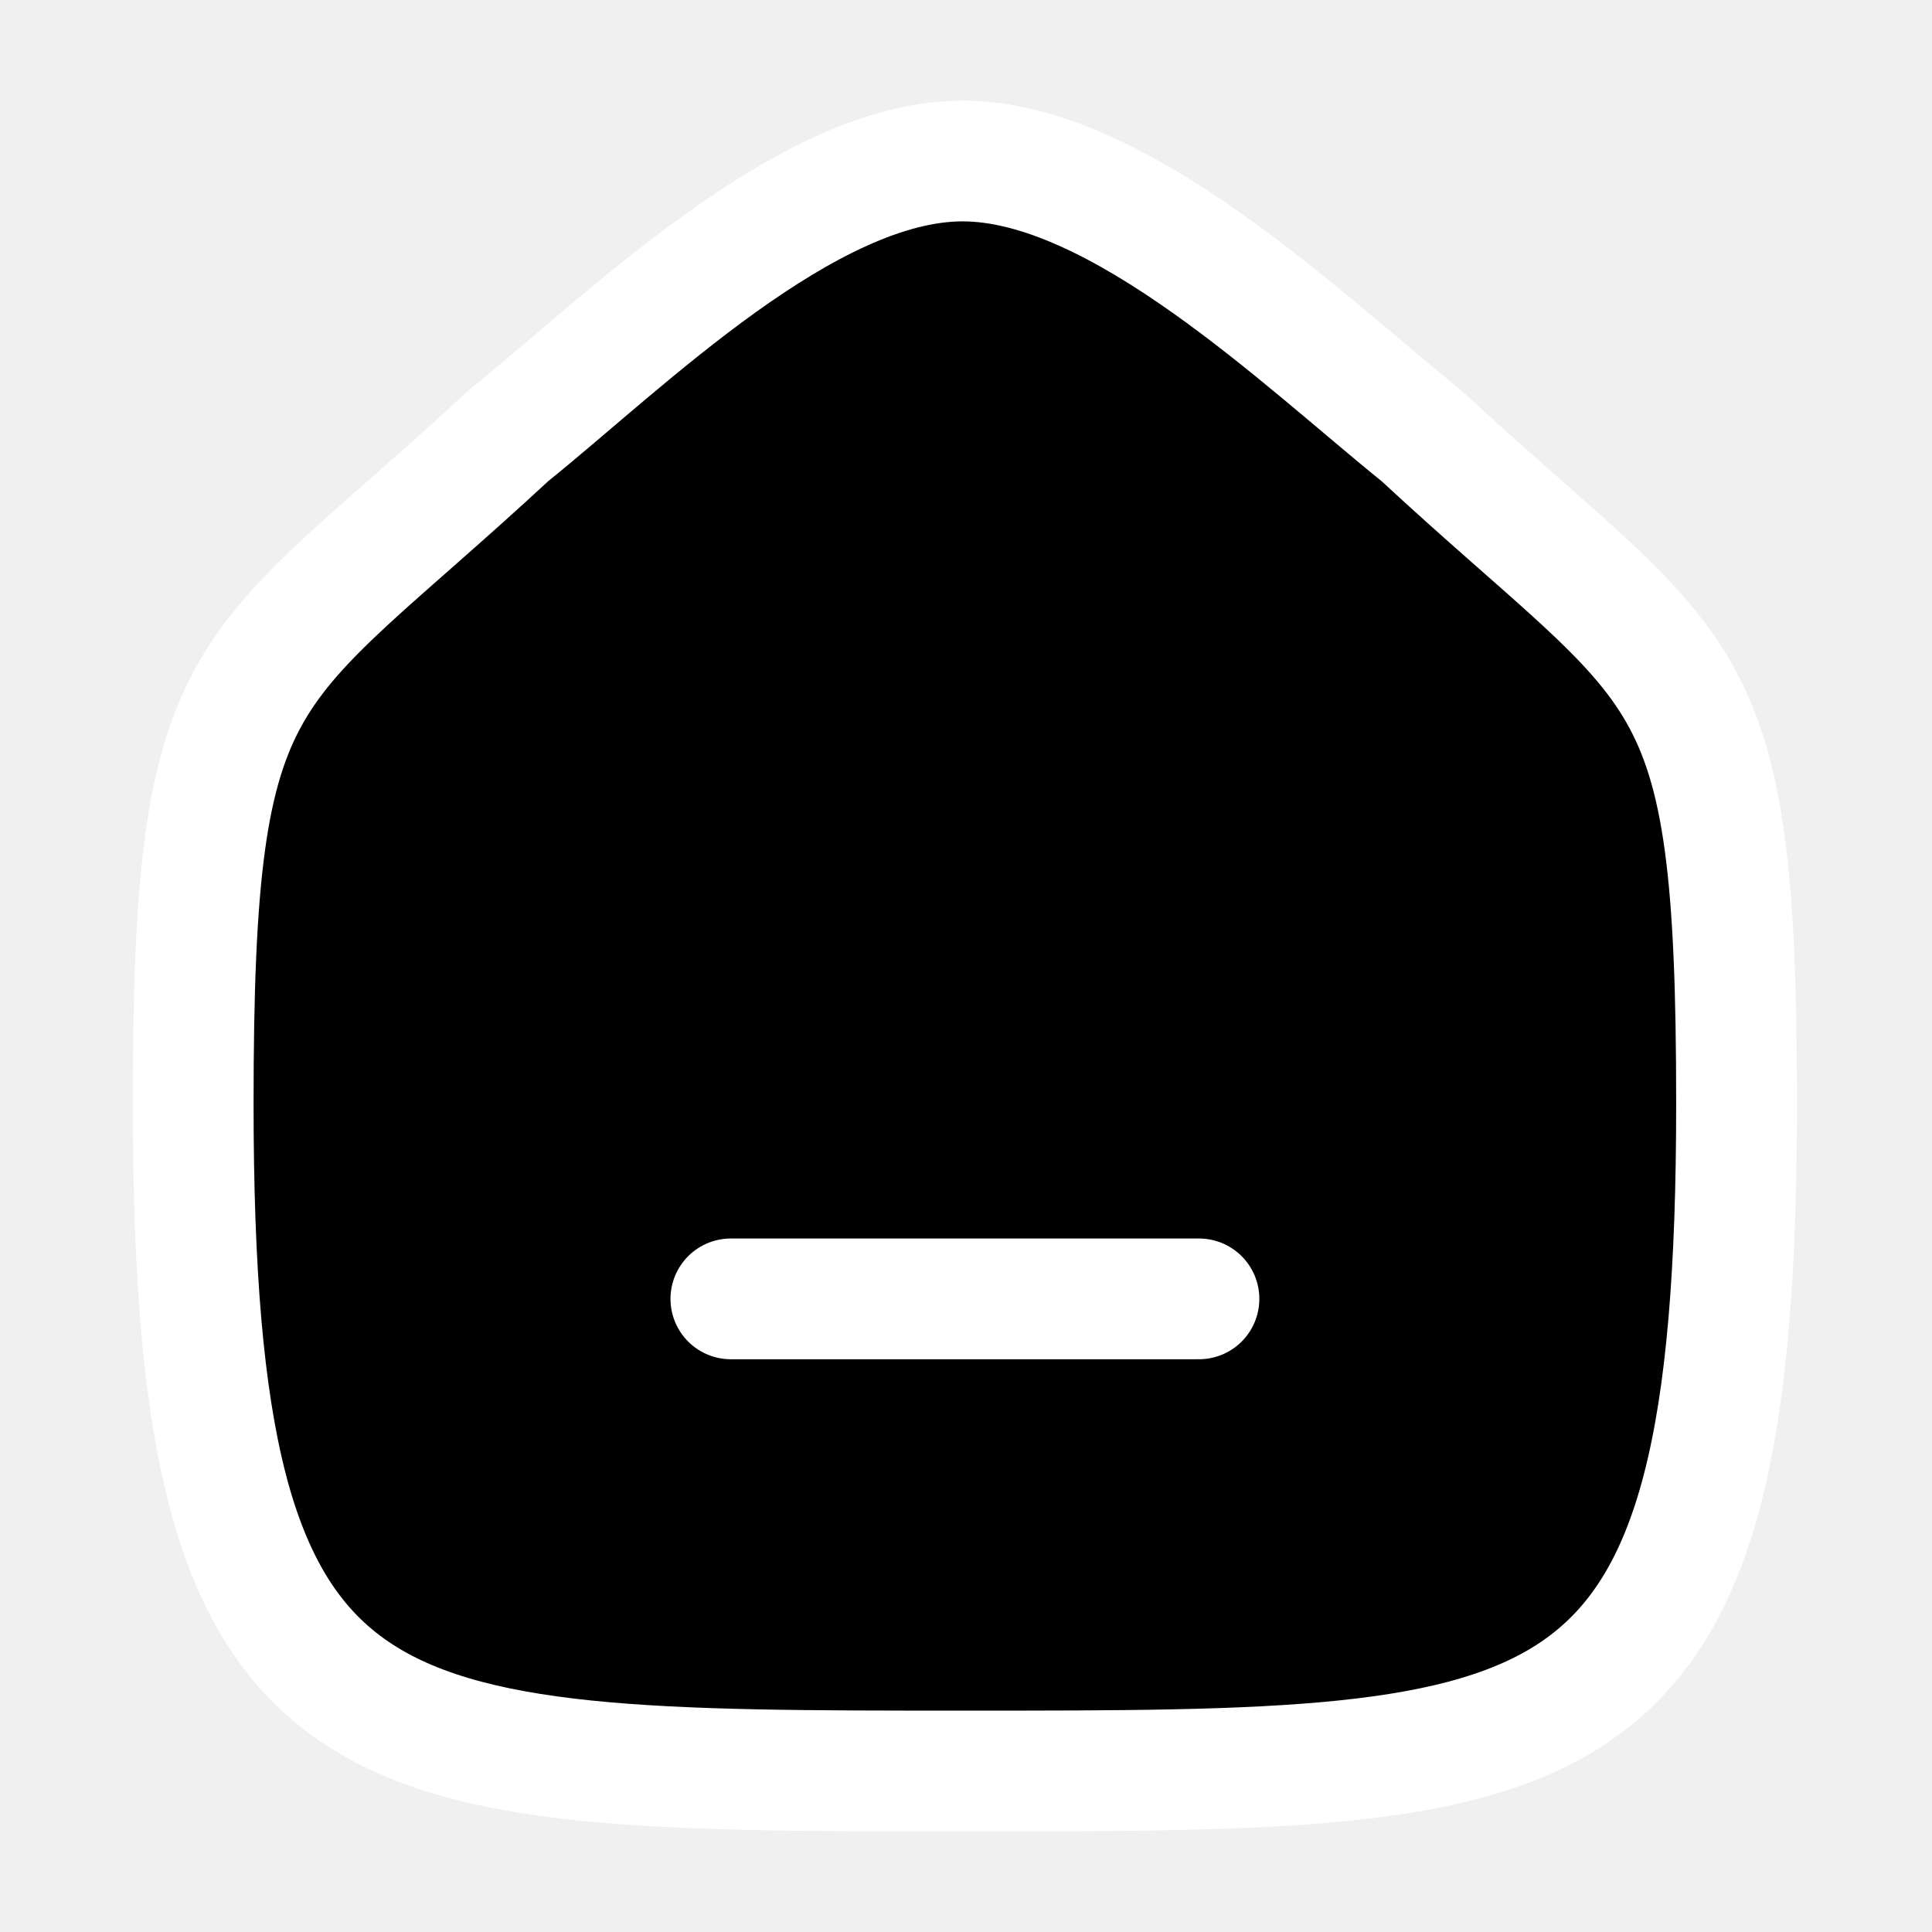
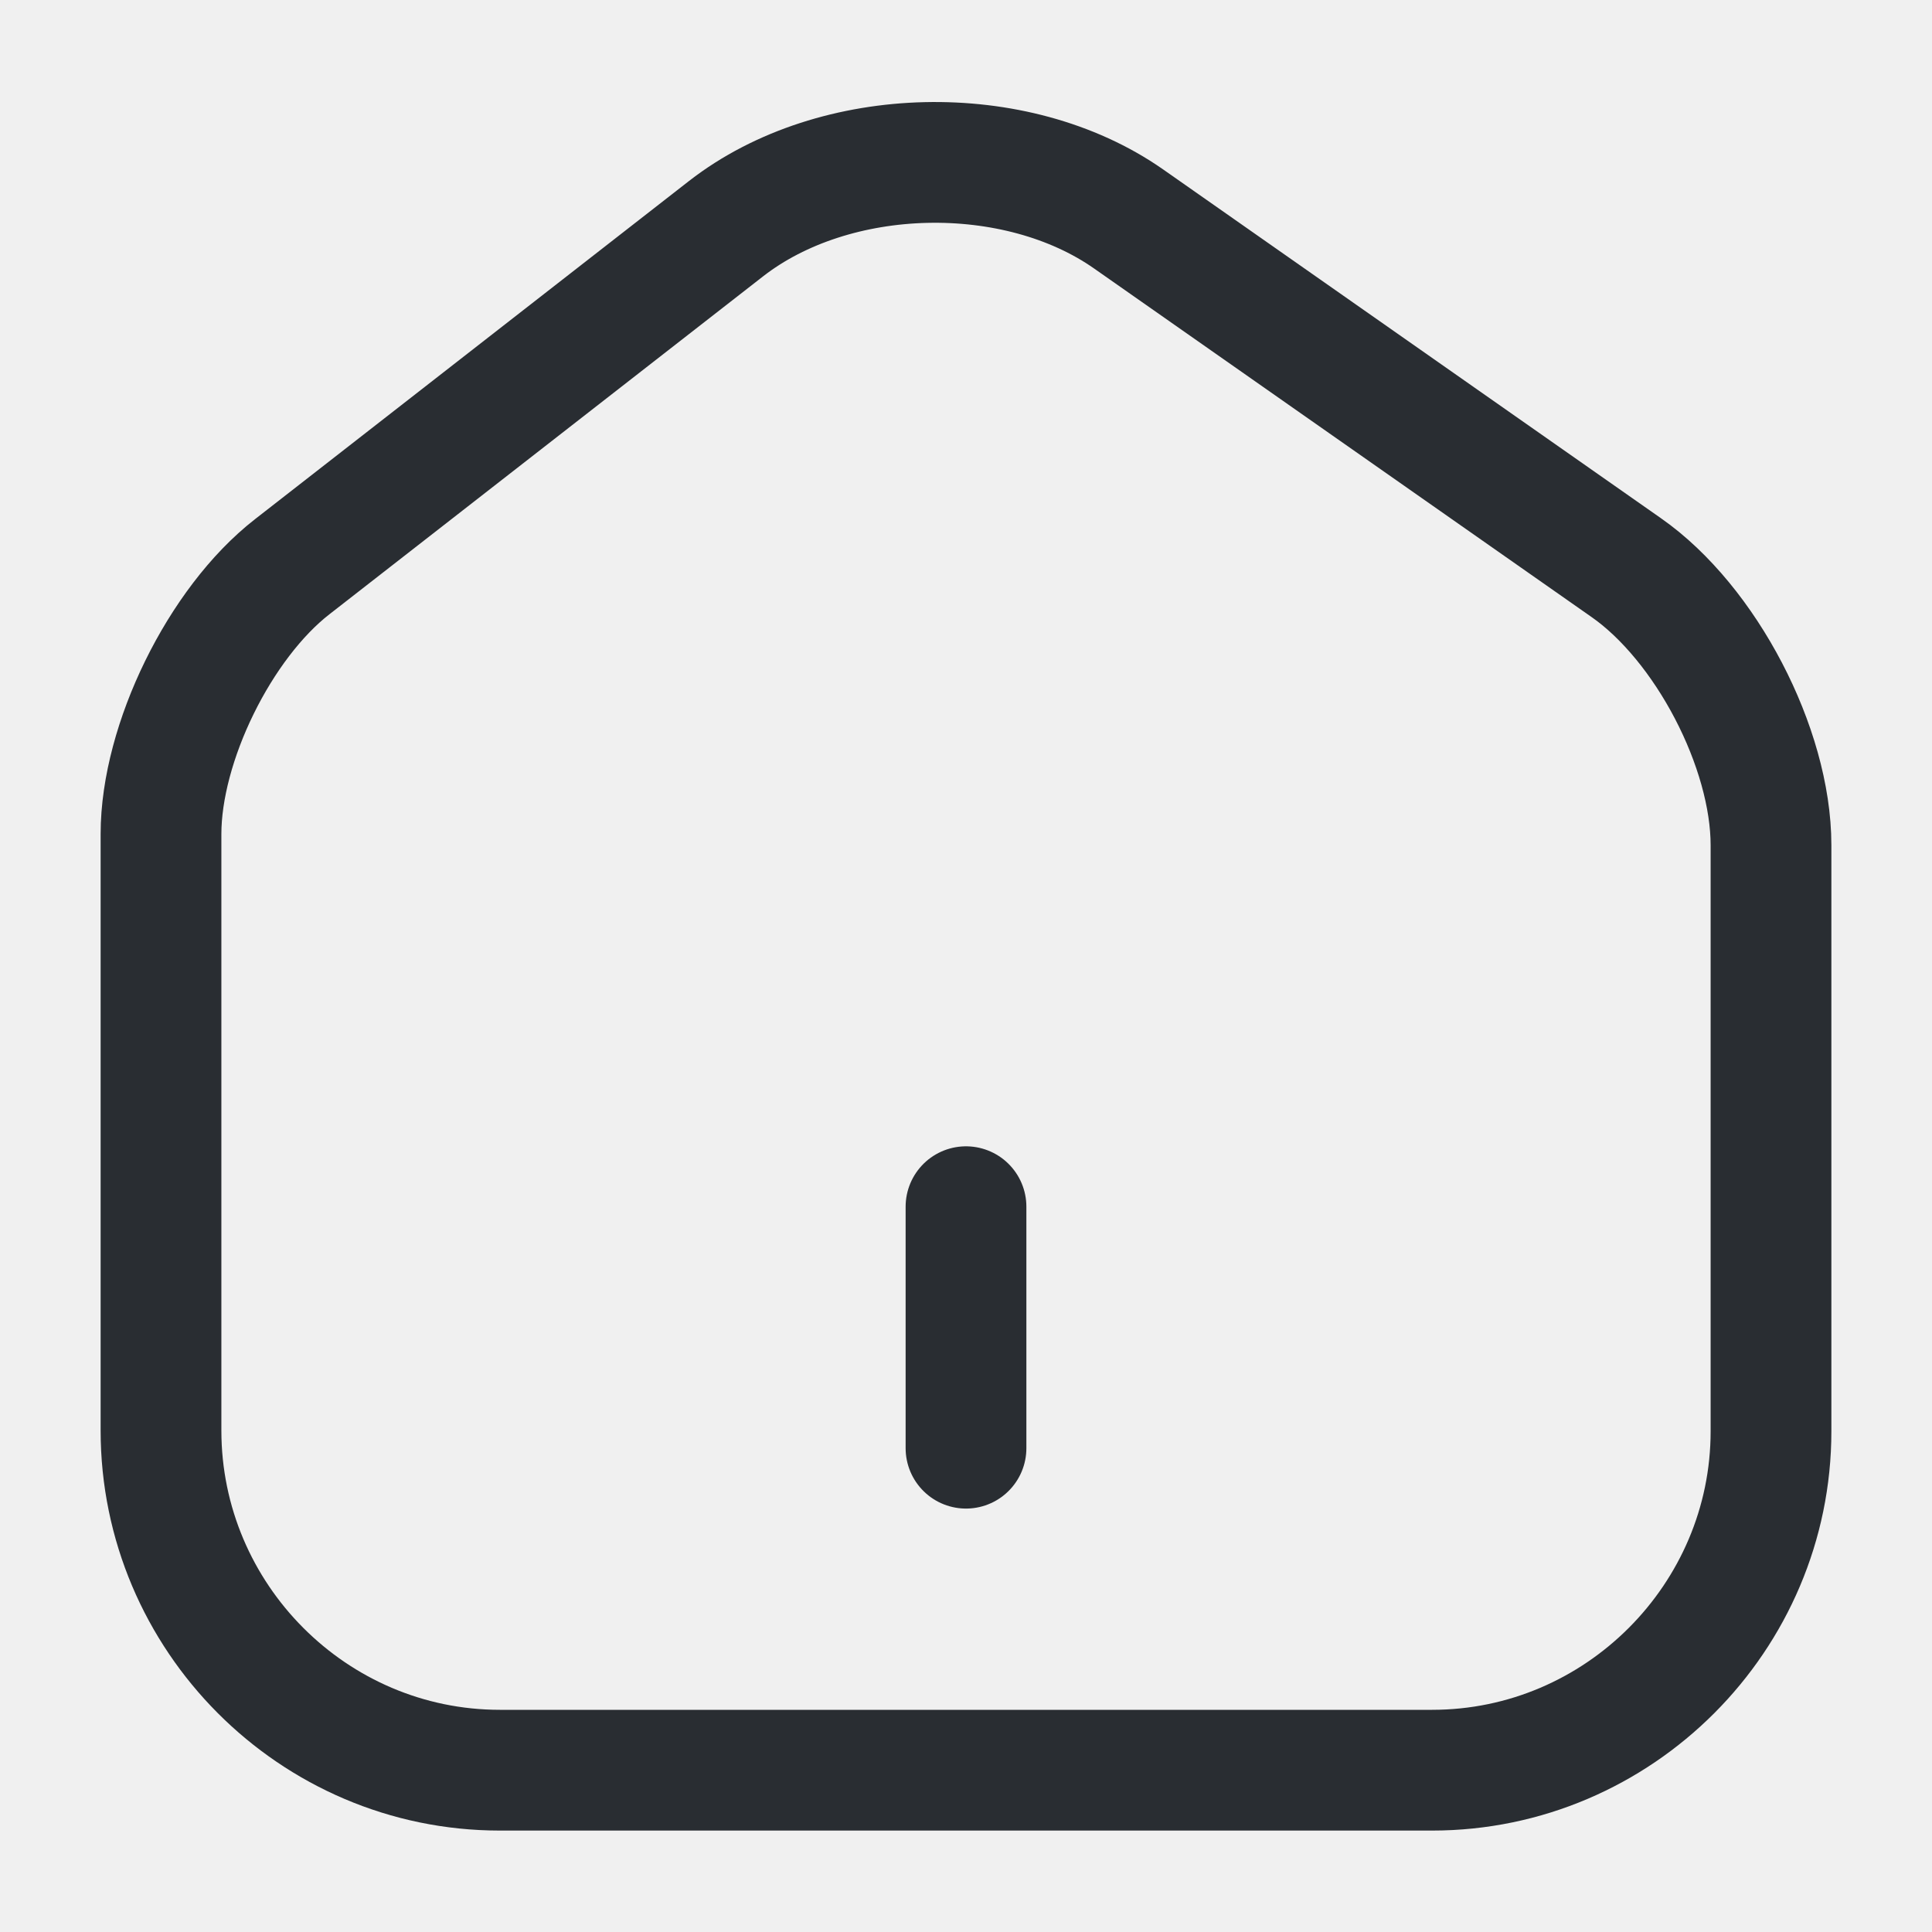
<svg xmlns="http://www.w3.org/2000/svg" width="24" height="24" viewBox="0 0 24 24" fill="none">
-   <path fill-rule="evenodd" clip-rule="evenodd" d="M2.4 13.713C2.4 8.082 3.014 8.475 6.319 5.41C7.765 4.246 10.015 2 11.958 2C13.9 2 16.195 4.235 17.654 5.41C20.959 8.475 21.572 8.082 21.572 13.713C21.572 22 19.613 22 11.986 22C4.359 22 2.4 22 2.4 13.713Z" fill="black" stroke="white" stroke-width="1.5" stroke-linecap="round" stroke-linejoin="round" />
-   <path fill-rule="evenodd" clip-rule="evenodd" d="M9.079 16.135H14.894H9.079Z" fill="black" />
-   <path d="M9.079 16.135H14.894" stroke="white" stroke-width="1.5" stroke-linecap="round" stroke-linejoin="round" />
+   <path d="M9.02 2.84L3.63 7.04C2.73 7.74 2 9.23 2 10.36V17.77C2 20.09 3.89 21.99 6.21 21.99H17.79C20.11 21.99 22 20.09 22 17.78V10.5C22 9.29 21.19 7.74 20.2 7.05L14.02 2.72C12.62 1.74 10.37 1.79 9.02 2.84Z" stroke="#292D32" stroke-width="1.5" stroke-linecap="round" stroke-linejoin="round" />
+   <path d="M12 17.99V14.99" stroke="#292D32" stroke-width="1.5" stroke-linecap="round" stroke-linejoin="round" />
</svg>
